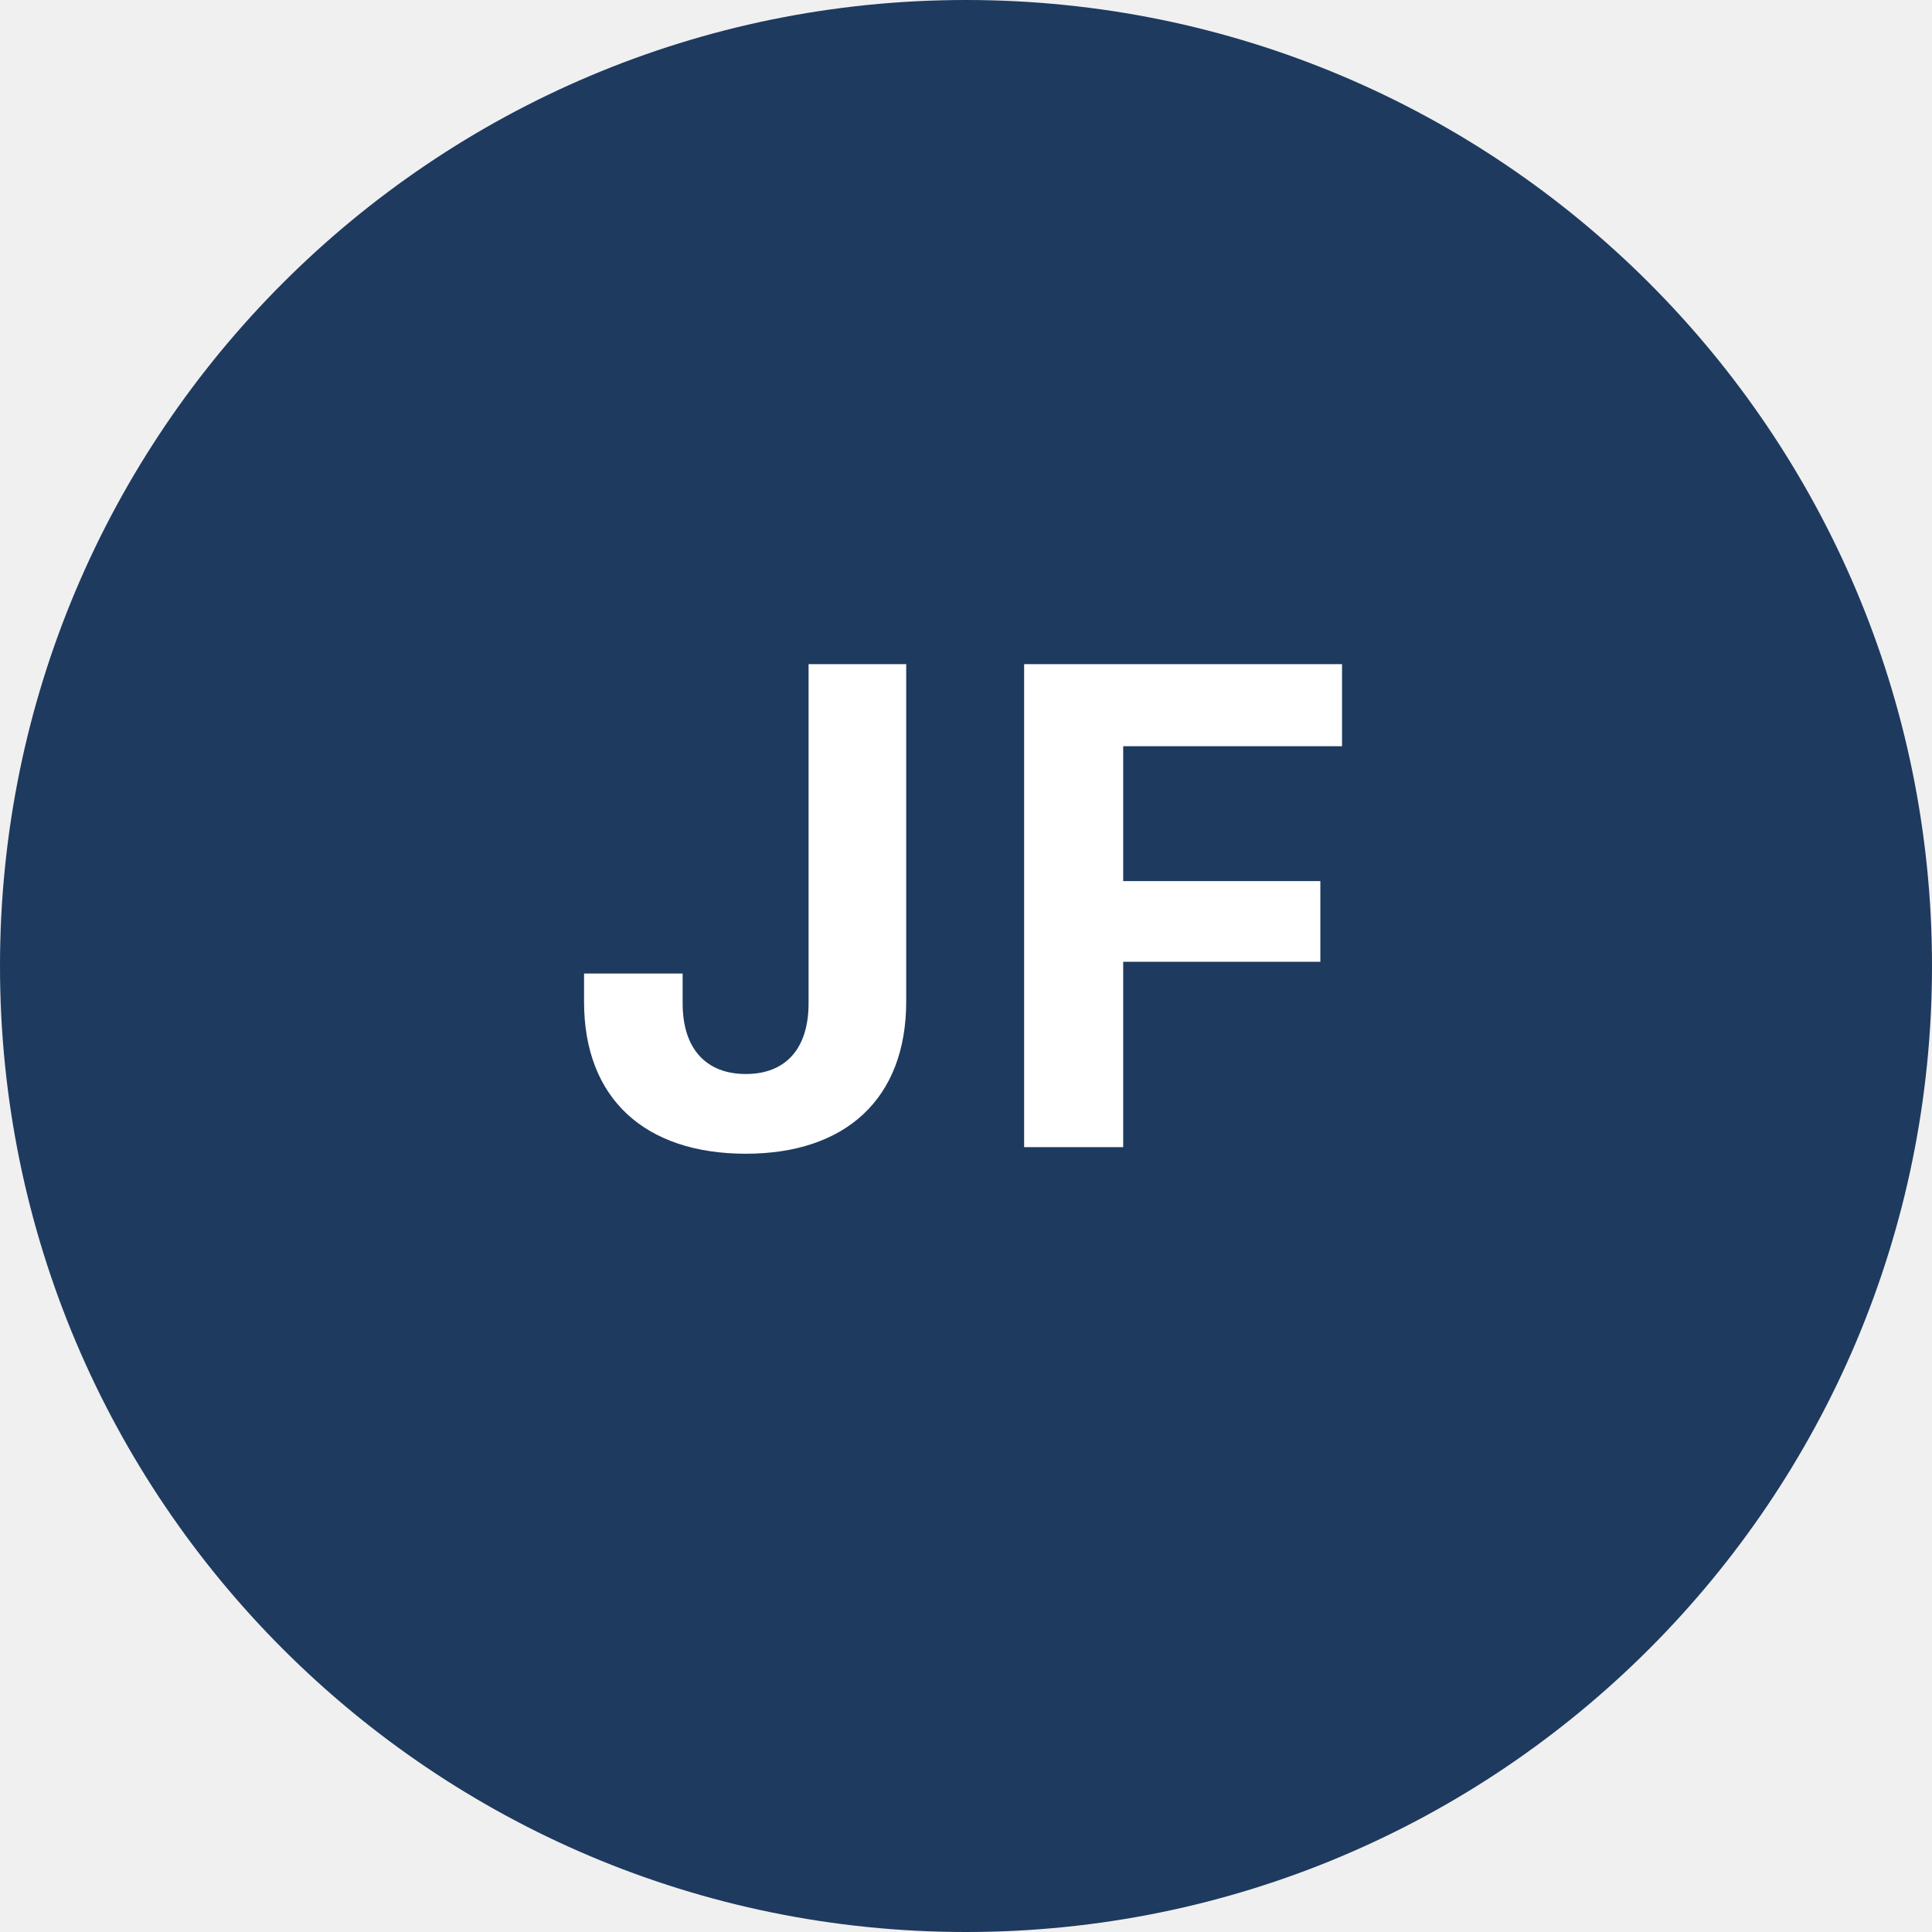
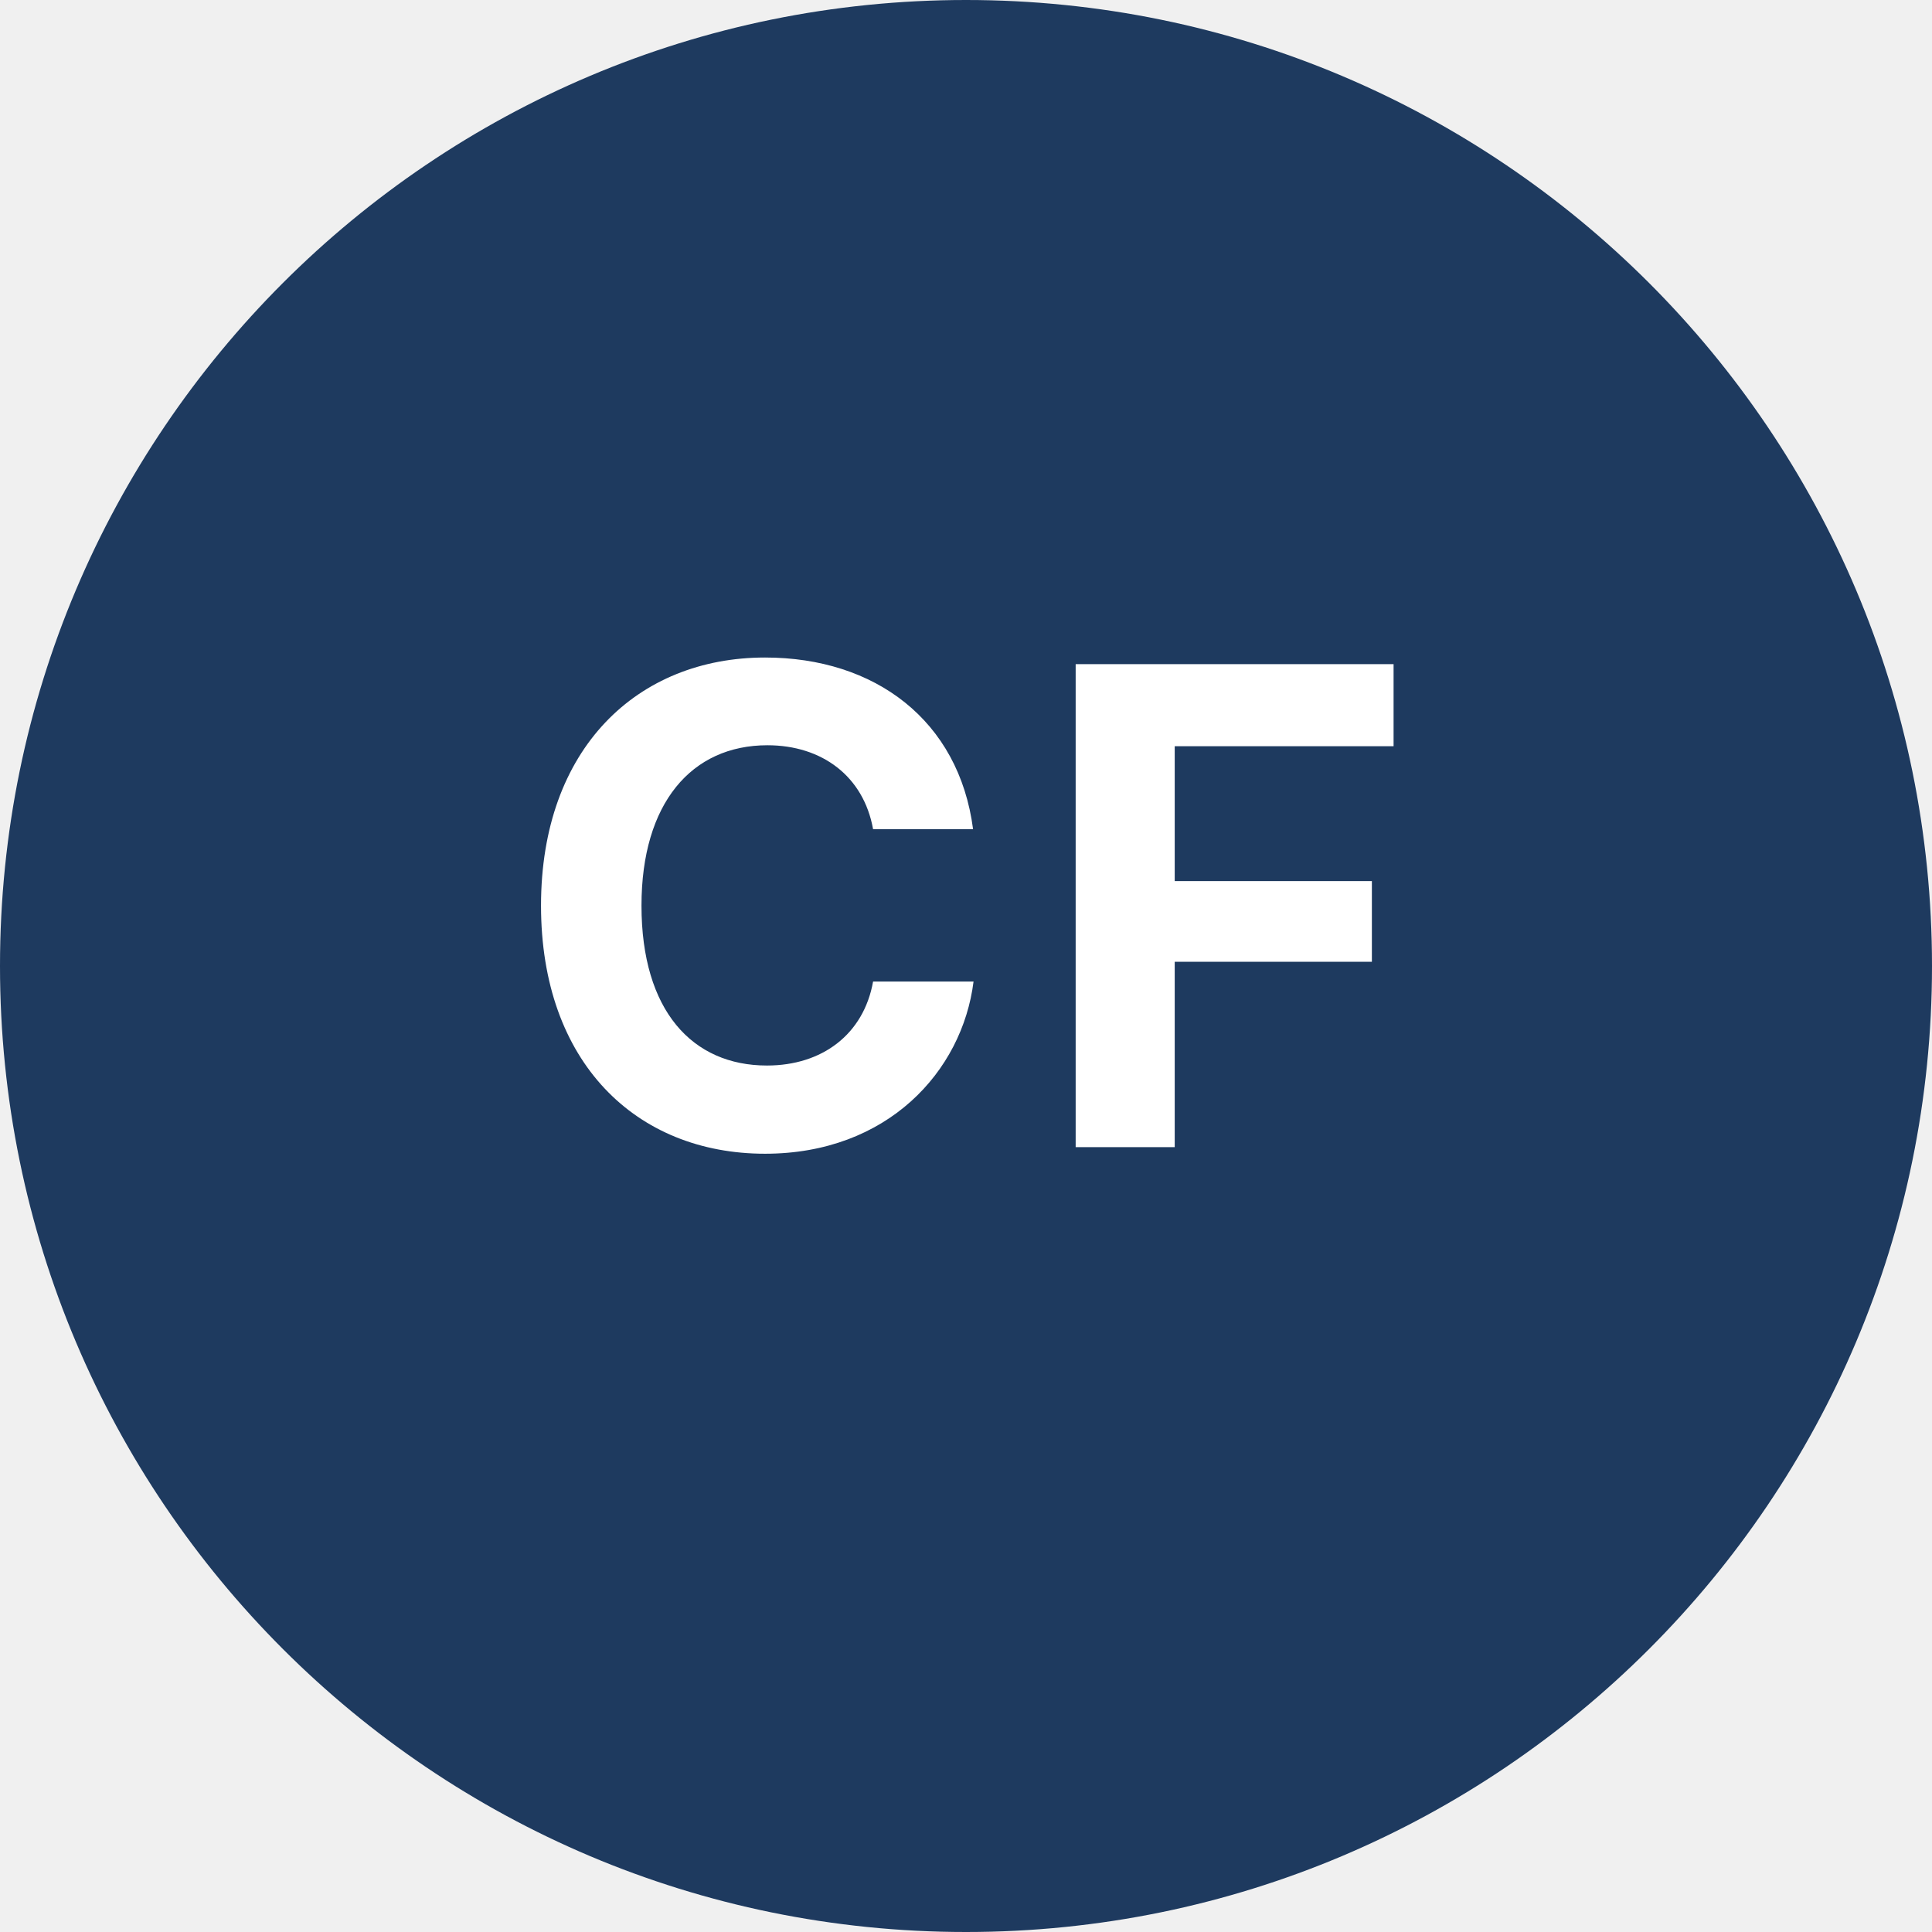
<svg xmlns="http://www.w3.org/2000/svg" viewBox="0 0 64 64">
  <circle cx="32" cy="32" r="32" fill="#1E3A5F" />
-   <text x="32" y="38" text-anchor="middle" font-family="system-ui,-apple-system,sans-serif" font-size="22" font-weight="700" fill="#ffffff" letter-spacing="1">JF</text>
+   <text x="32" y="38" text-anchor="middle" font-family="system-ui,-apple-system,sans-serif" font-size="22" font-weight="700" fill="#ffffff" letter-spacing="1">CF</text>
</svg>
